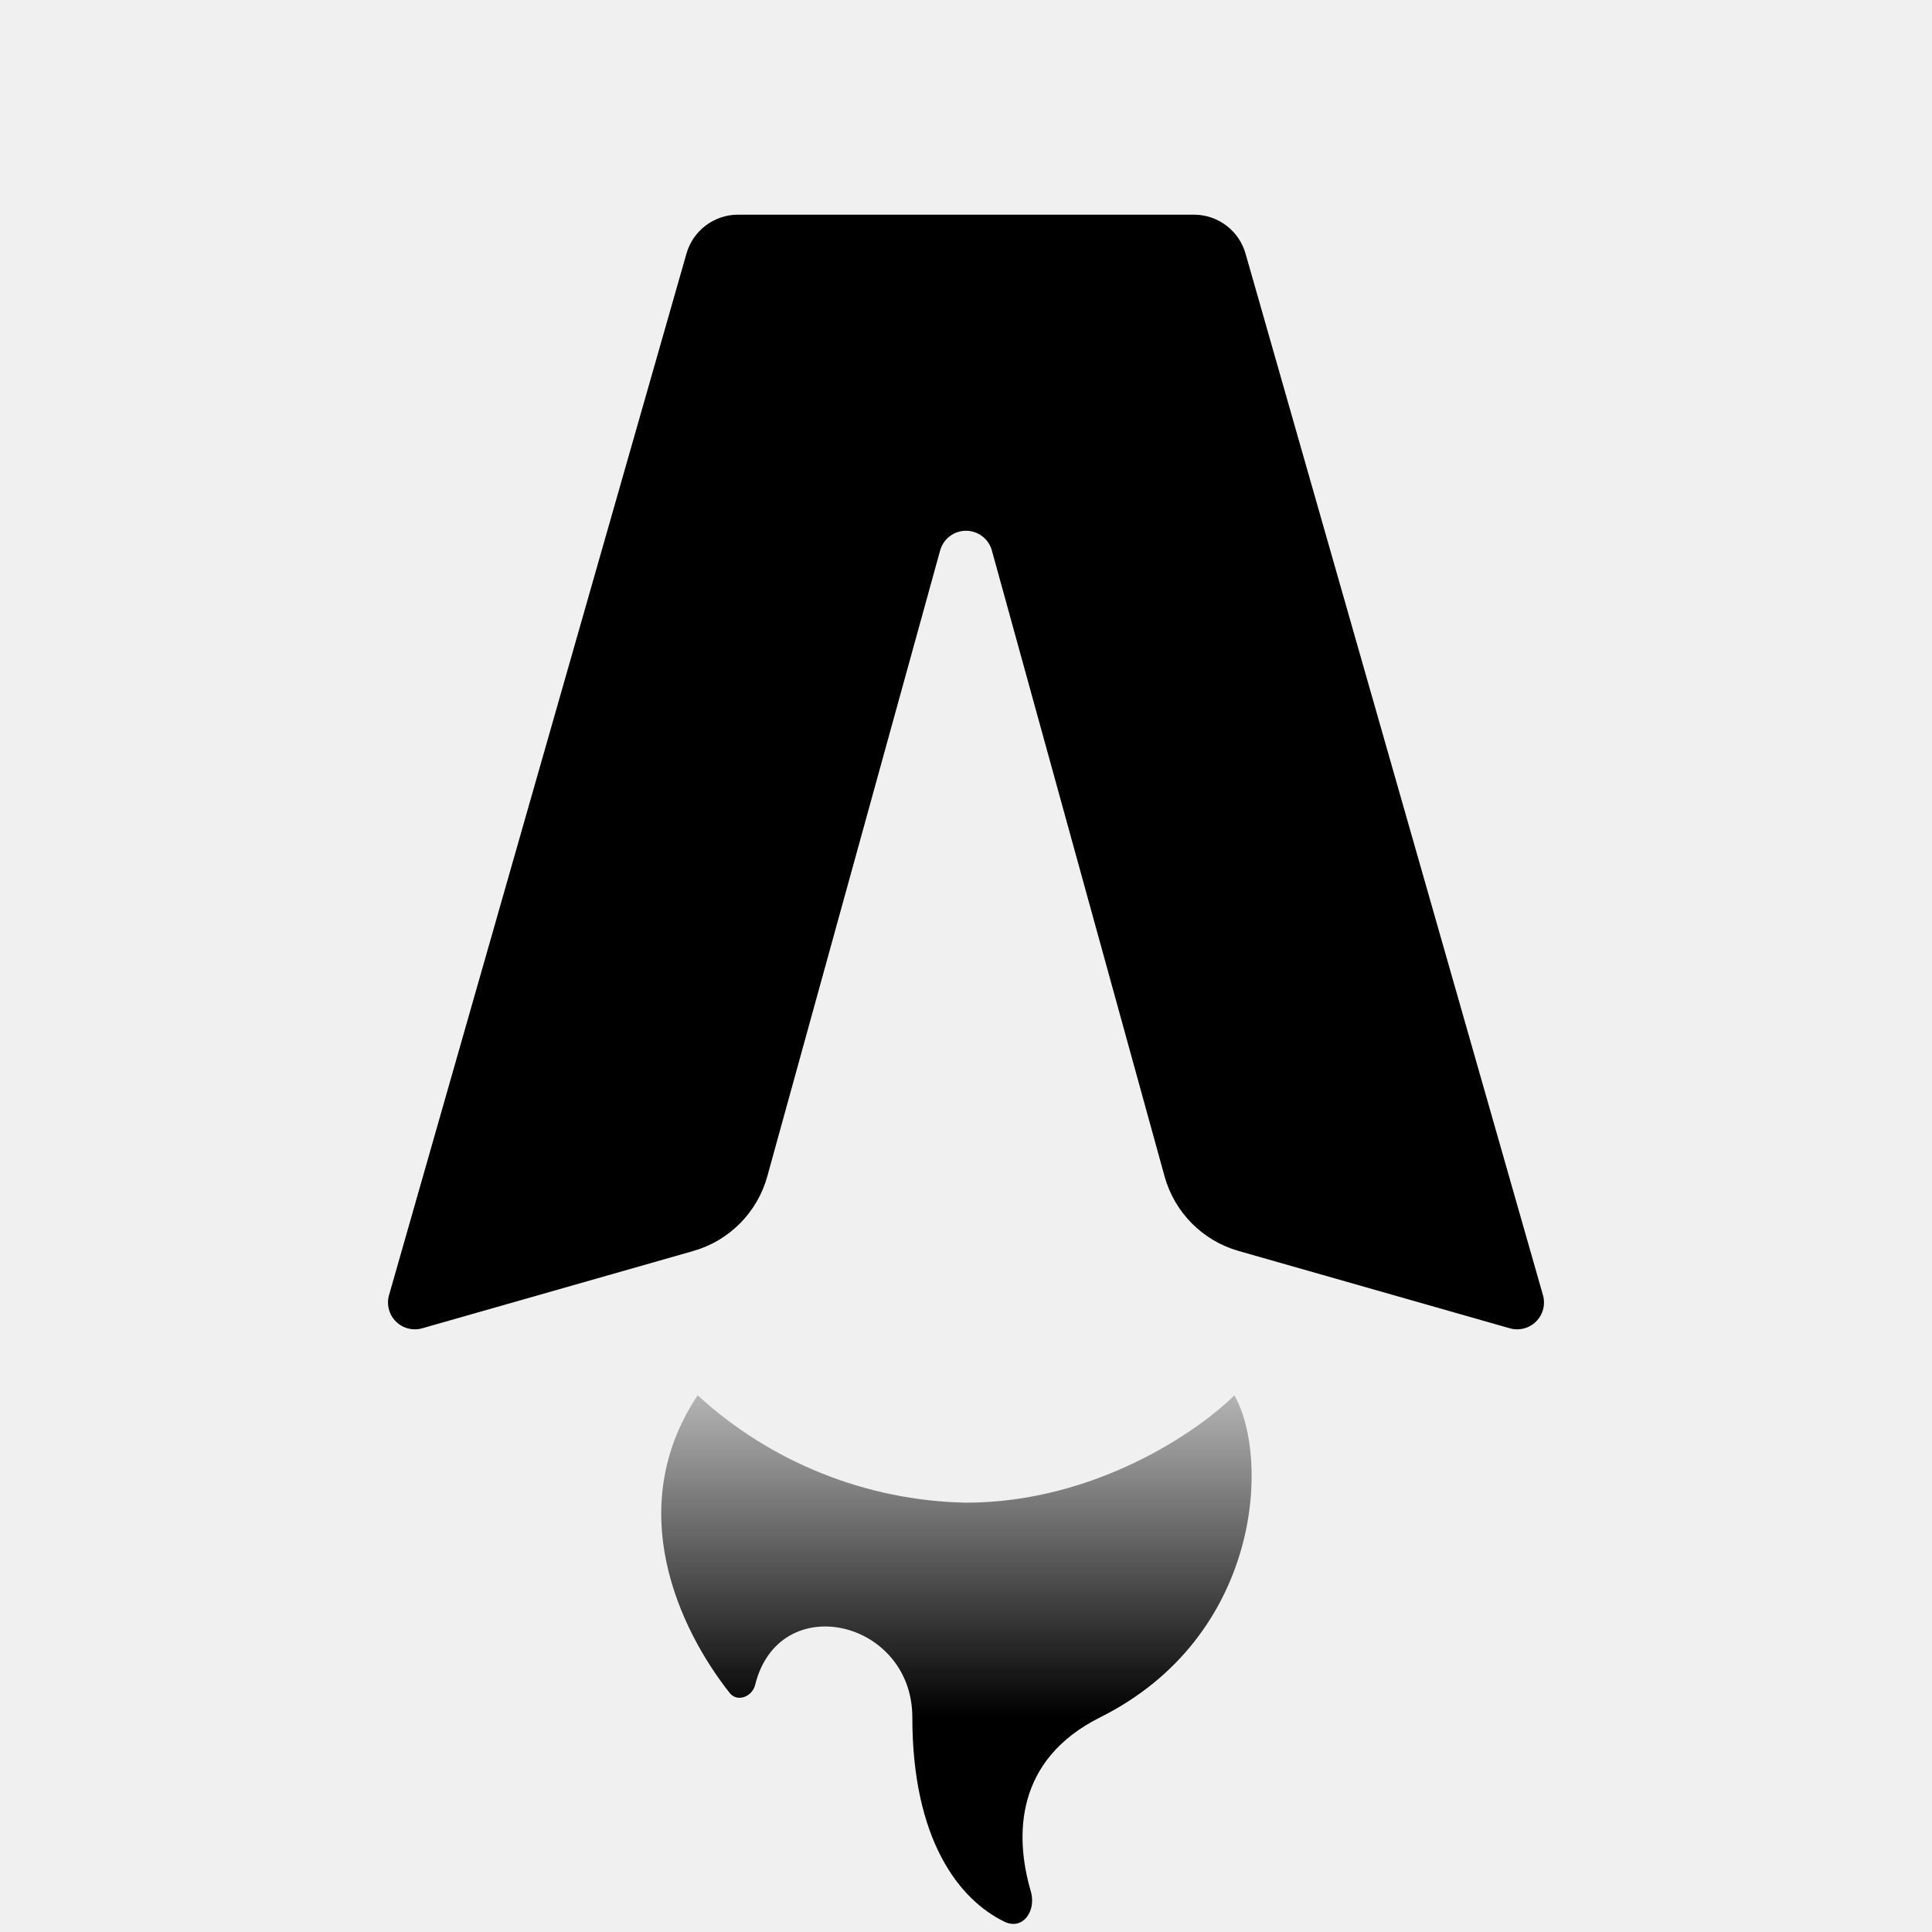
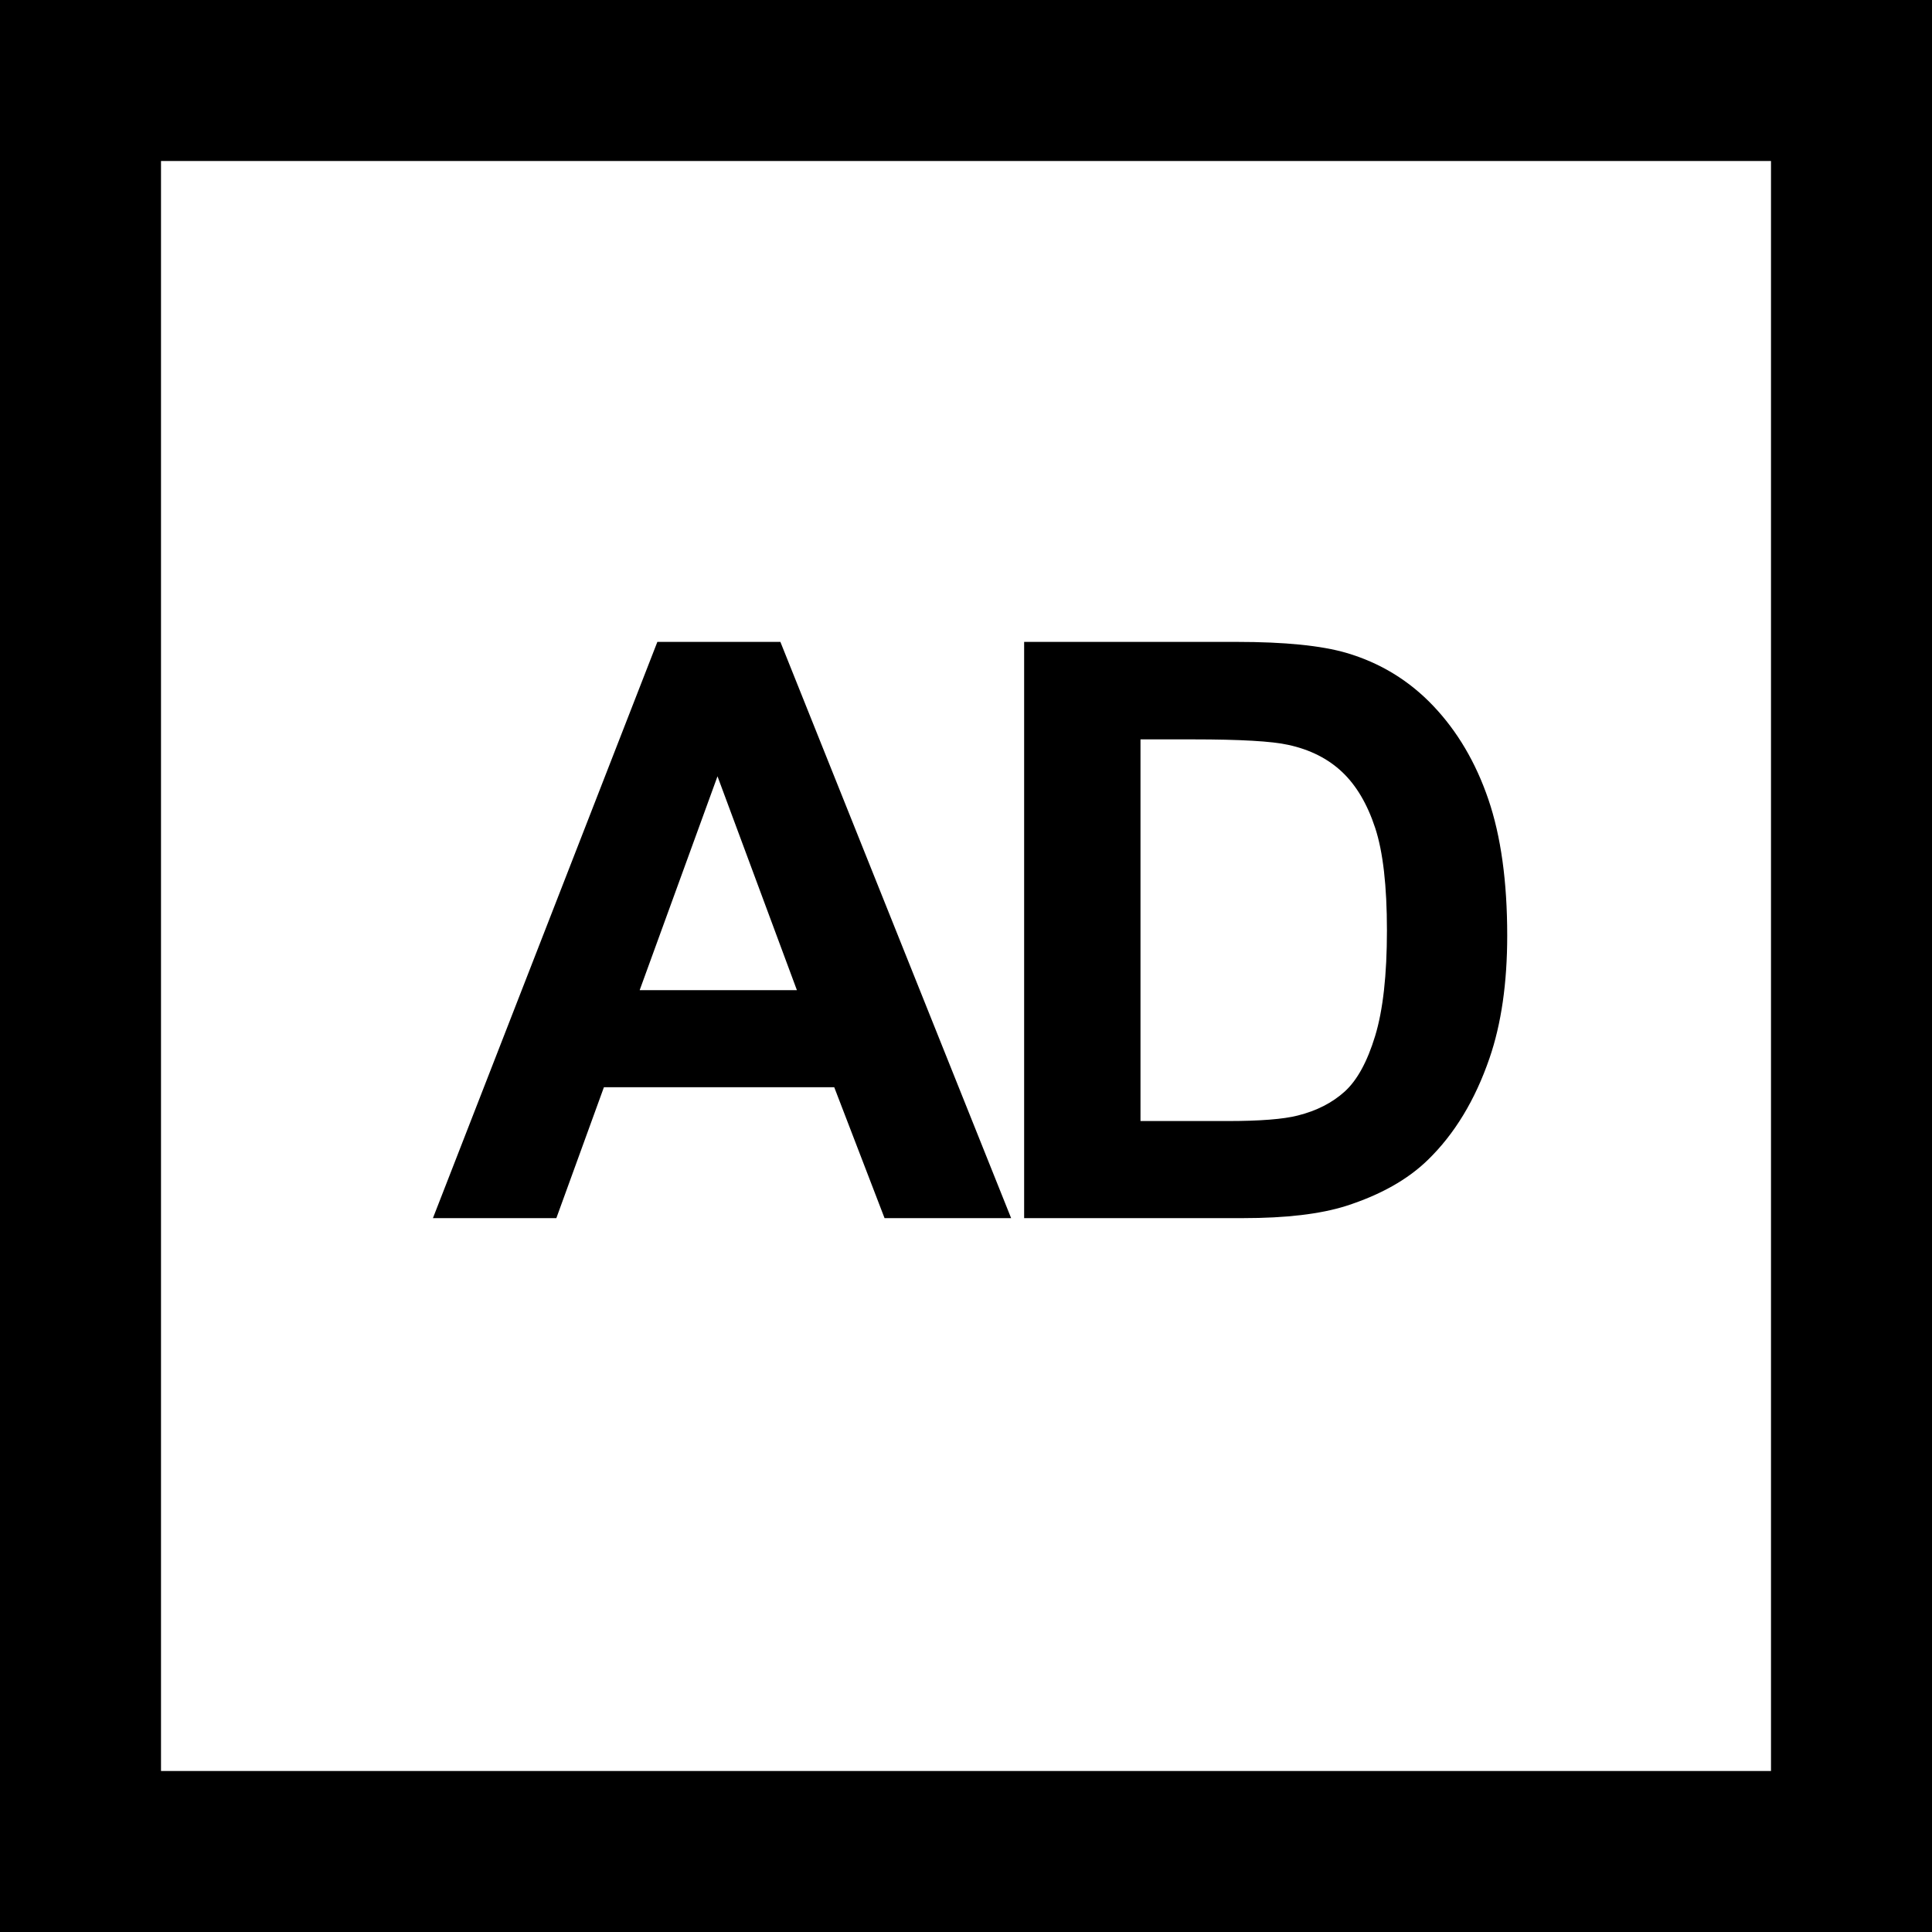
- <svg xmlns="http://www.w3.org/2000/svg" fill="none" viewBox="0 0 36 36">
-   <path fill="#000" d="M22.25 4h-8.5a1 1 0 0 0-.96.73l-5.54 19.4a.5.5 0 0 0 .62.62l5.05-1.44a2 2 0 0 0 1.38-1.4l3.22-11.66a.5.5 0 0 1 .96 0l3.22 11.67a2 2 0 0 0 1.38 1.39l5.05 1.44a.5.5 0 0 0 .62-.62l-5.54-19.4a1 1 0 0 0-.96-.73Z" />
-   <path fill="url(#gradient)" d="M18 28a7.63 7.63 0 0 1-5-2c-1.4 2.1-.35 4.35.6 5.55.14.17.41.07.47-.15.44-1.8 2.93-1.22 2.93.6 0 2.28.87 3.4 1.72 3.81.34.16.59-.2.49-.56-.31-1.05-.29-2.46 1.29-3.25 3-1.5 3.17-4.83 2.5-6-.67.67-2.6 2-5 2Z" />
+ <svg xmlns="http://www.w3.org/2000/svg" xmlns:ns1="http://vectornator.io" height="100%" stroke-miterlimit="10" style="fill-rule:nonzero;clip-rule:evenodd;stroke-linecap:round;stroke-linejoin:round;" version="1.1" viewBox="0 0 120 120" width="100%" xml:space="preserve">
  <defs>
-     <linearGradient id="gradient" x1="16" x2="16" y1="32" y2="24" gradientUnits="userSpaceOnUse">
-       <stop stop-color="#000" />
-       <stop offset="1" stop-color="#000" stop-opacity="0" />
-     </linearGradient>
+     <clipPath id="TextBounds">
+       <rect height="58.636" width="93.703" x="13.146" y="30.66" />
+     </clipPath>
  </defs>
-   <style>
-     @media (prefers-color-scheme:dark){:root{filter:invert(100%)}}
-   </style>
+   <clipPath id="ArtboardFrame">
+     <rect height="120" width="120" x="0" y="0" />
+   </clipPath>
+   <g clip-path="url(#ArtboardFrame)" id="Capa-1" ns1:layerName="Capa 1">
+     <path d="M0-3.55271e-15L120-3.55271e-15L120 120L0 120L0-3.55271e-15Z" fill="#ffffff" fill-rule="nonzero" opacity="1" stroke="none" />
+     <g fill="#000000" opacity="1" stroke="none">
+       <path clip-path="url(#TextBounds)" d="M62.803 75.66L54.941 75.66L51.816 67.53L37.51 67.53L34.556 75.66L26.89 75.66L40.83 39.869L48.471 39.869L62.803 75.66ZM49.497 61.5L44.565 48.218L39.731 61.5L49.497 61.5Z" />
+       <path clip-path="url(#TextBounds)" d="M63.611 39.869L76.819 39.869C79.798 39.869 82.068 40.097 83.631 40.553C85.73 41.171 87.529 42.27 89.026 43.848C90.524 45.427 91.663 47.36 92.444 49.647C93.225 51.934 93.616 54.753 93.616 58.106C93.616 61.052 93.25 63.591 92.517 65.723C91.622 68.328 90.345 70.435 88.684 72.047C87.431 73.267 85.738 74.219 83.606 74.903C82.011 75.408 79.879 75.66 77.21 75.66L63.611 75.66L63.611 39.869ZM70.838 45.924L70.838 69.63L76.233 69.63C78.251 69.63 79.708 69.516 80.603 69.288C81.775 68.995 82.748 68.498 83.521 67.799C84.294 67.099 84.925 65.947 85.413 64.344C85.901 62.741 86.145 60.556 86.145 57.789C86.145 55.022 85.901 52.898 85.413 51.417C84.925 49.936 84.241 48.78 83.362 47.95C82.483 47.12 81.368 46.558 80.017 46.265C79.008 46.038 77.031 45.924 74.085 45.924L70.838 45.924Z" />
+     </g>
+     <path d="M71.88 115L5 115L5 5L115 5L115 115L71.88 115Z" fill="#000000" fill-opacity="0" fill-rule="nonzero" opacity="1" stroke="#000000" stroke-linecap="butt" stroke-linejoin="miter" stroke-width="10" />
+   </g>
</svg>
